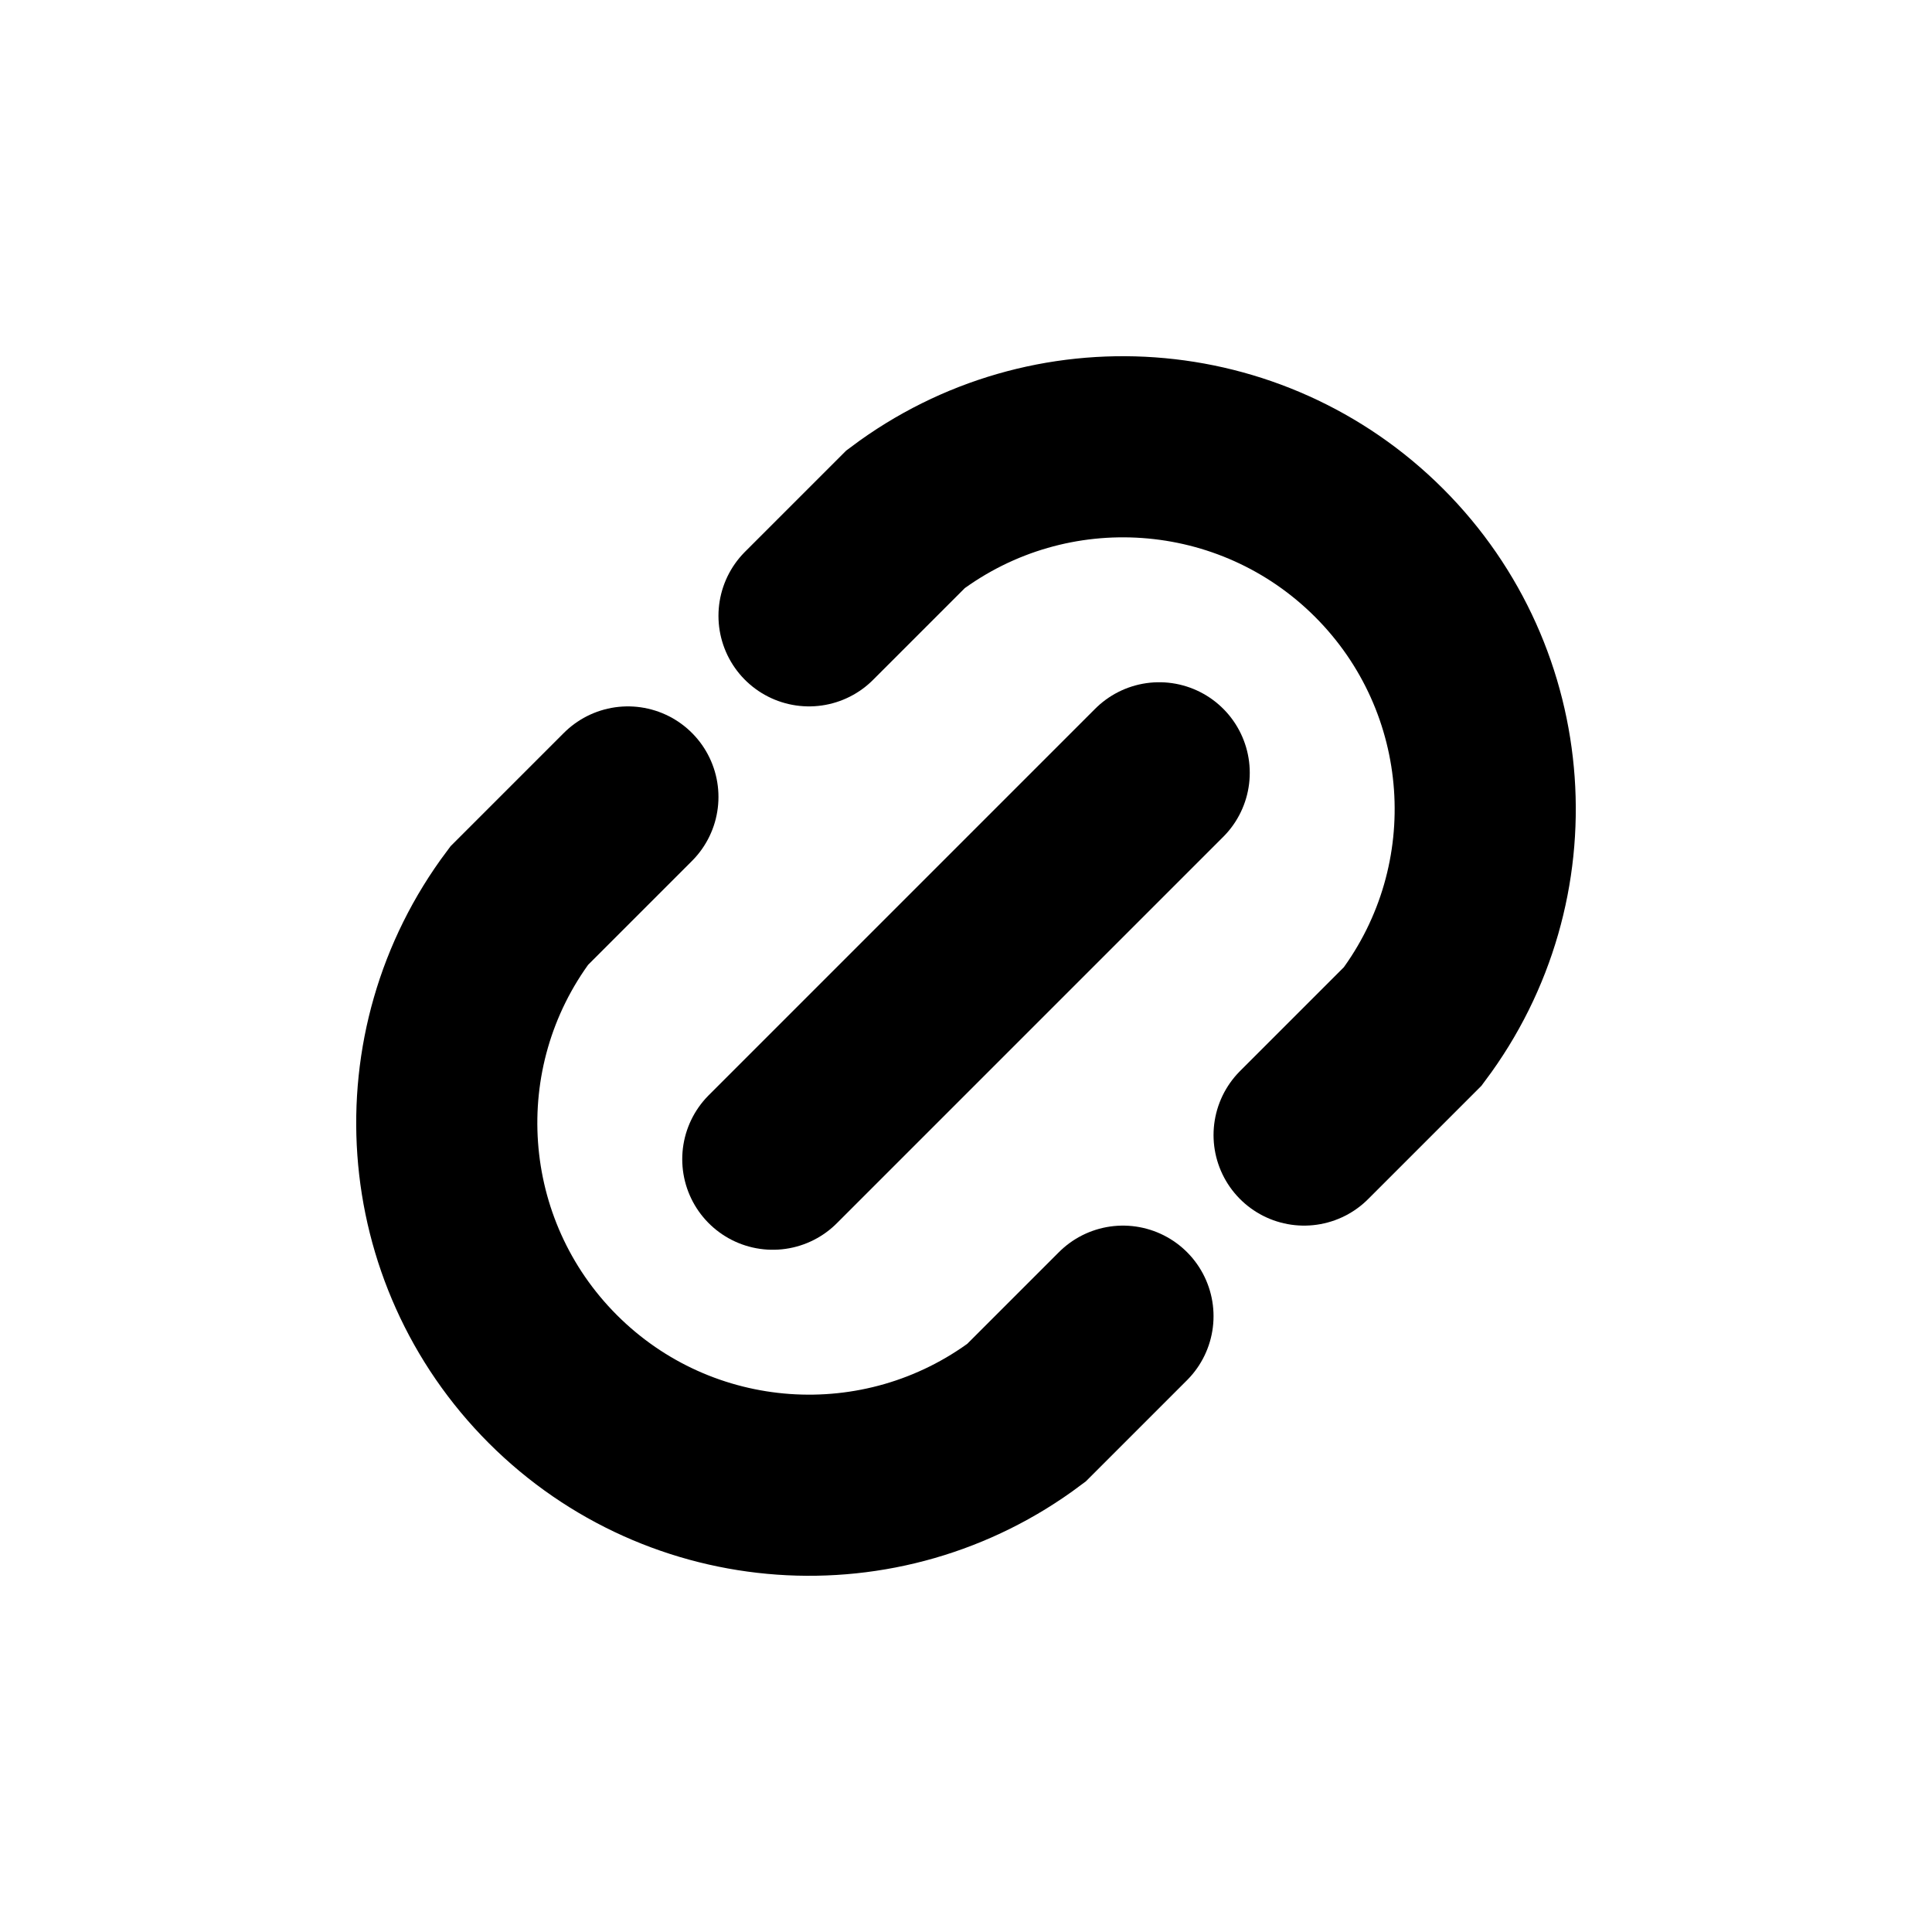
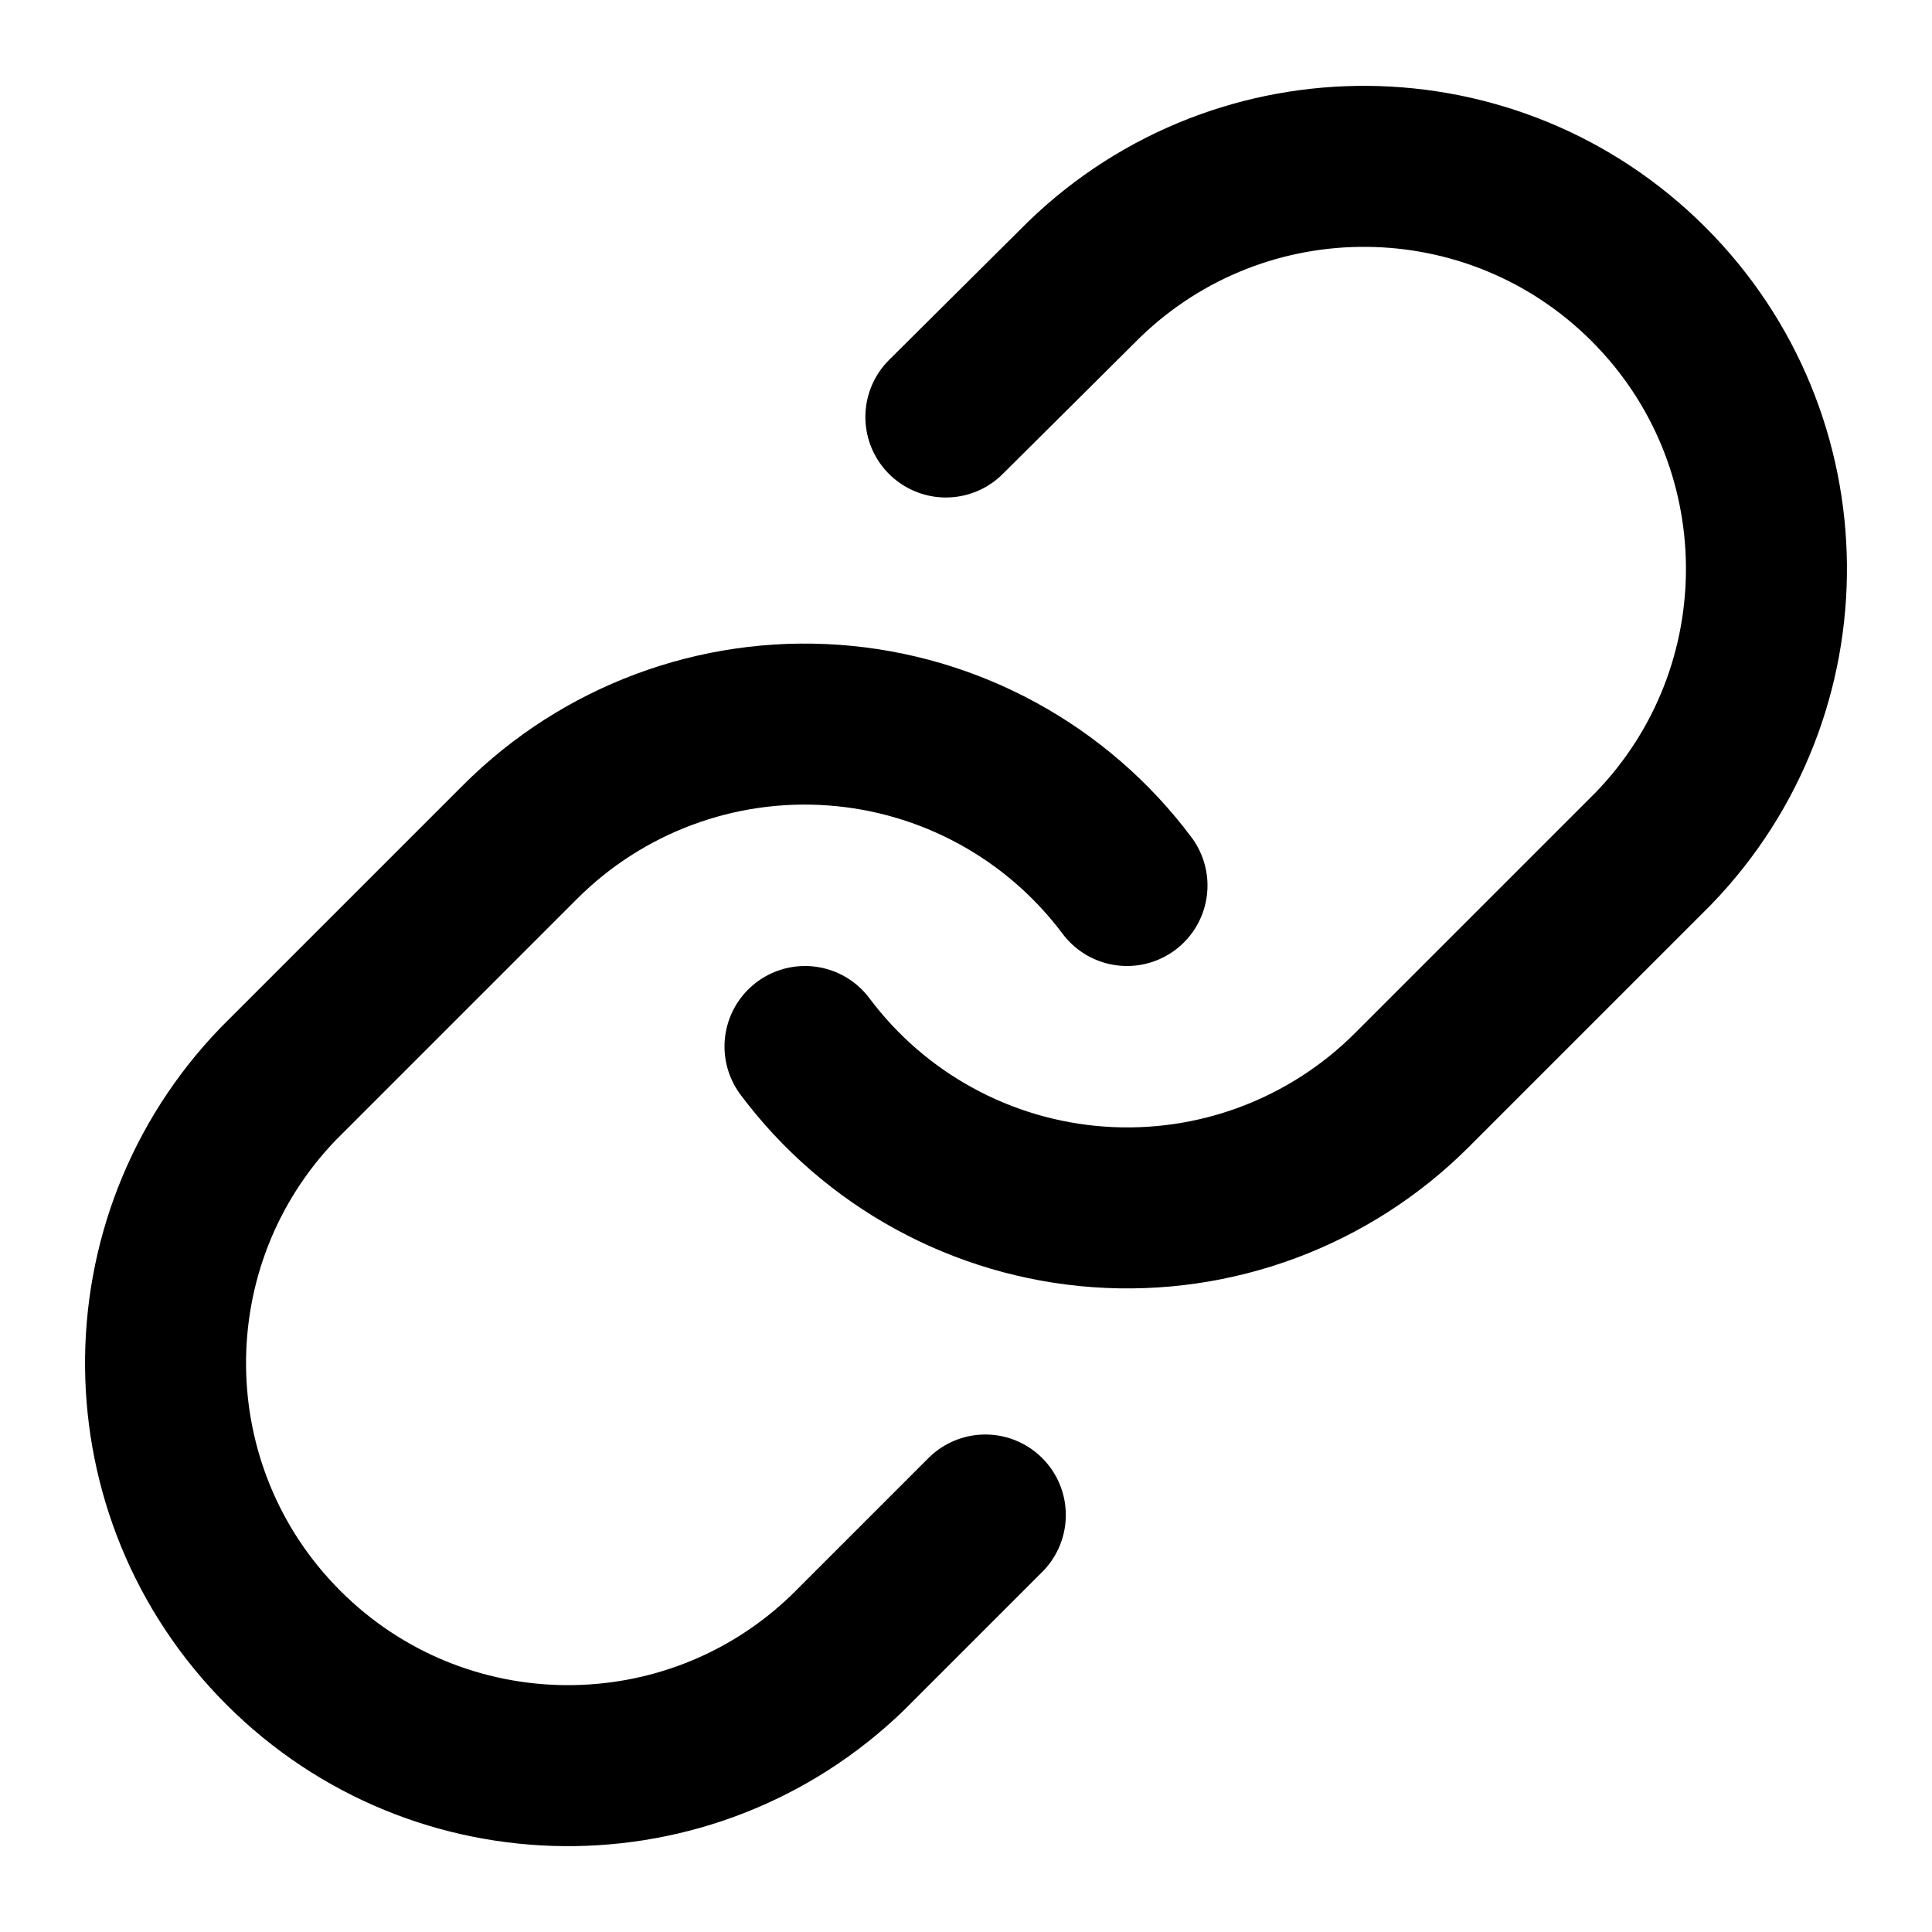
- <svg xmlns="http://www.w3.org/2000/svg" width="16" height="16" viewBox="0 0 16 16" fill="none">
-   <path d="M6.7 5.1l.8-.8a3 3 0 0 1 4.2 4.2l-.9.9" stroke="currentColor" stroke-width="1.5" stroke-linecap="round" />
-   <path d="M9.3 10.9l-.8.8a3 3 0 0 1-4.2-4.2l.9-.9" stroke="currentColor" stroke-width="1.5" stroke-linecap="round" />
-   <path d="M6.4 9.6l3.2-3.2" stroke="currentColor" stroke-width="1.5" stroke-linecap="round" />
+ <svg xmlns="http://www.w3.org/2000/svg" width="24" height="24" viewBox="0 0 24 24" fill="none" stroke="currentColor" stroke-width="2" stroke-linecap="round" stroke-linejoin="round" class="lucide lucide-link-icon lucide-link">
+   <path d="M10 13a5 5 0 0 0 7.54.54l3-3a5 5 0 0 0-7.07-7.07l-1.72 1.71" />
+   <path d="M14 11a5 5 0 0 0-7.54-.54l-3 3a5 5 0 0 0 7.07 7.07l1.71-1.71" />
</svg>
